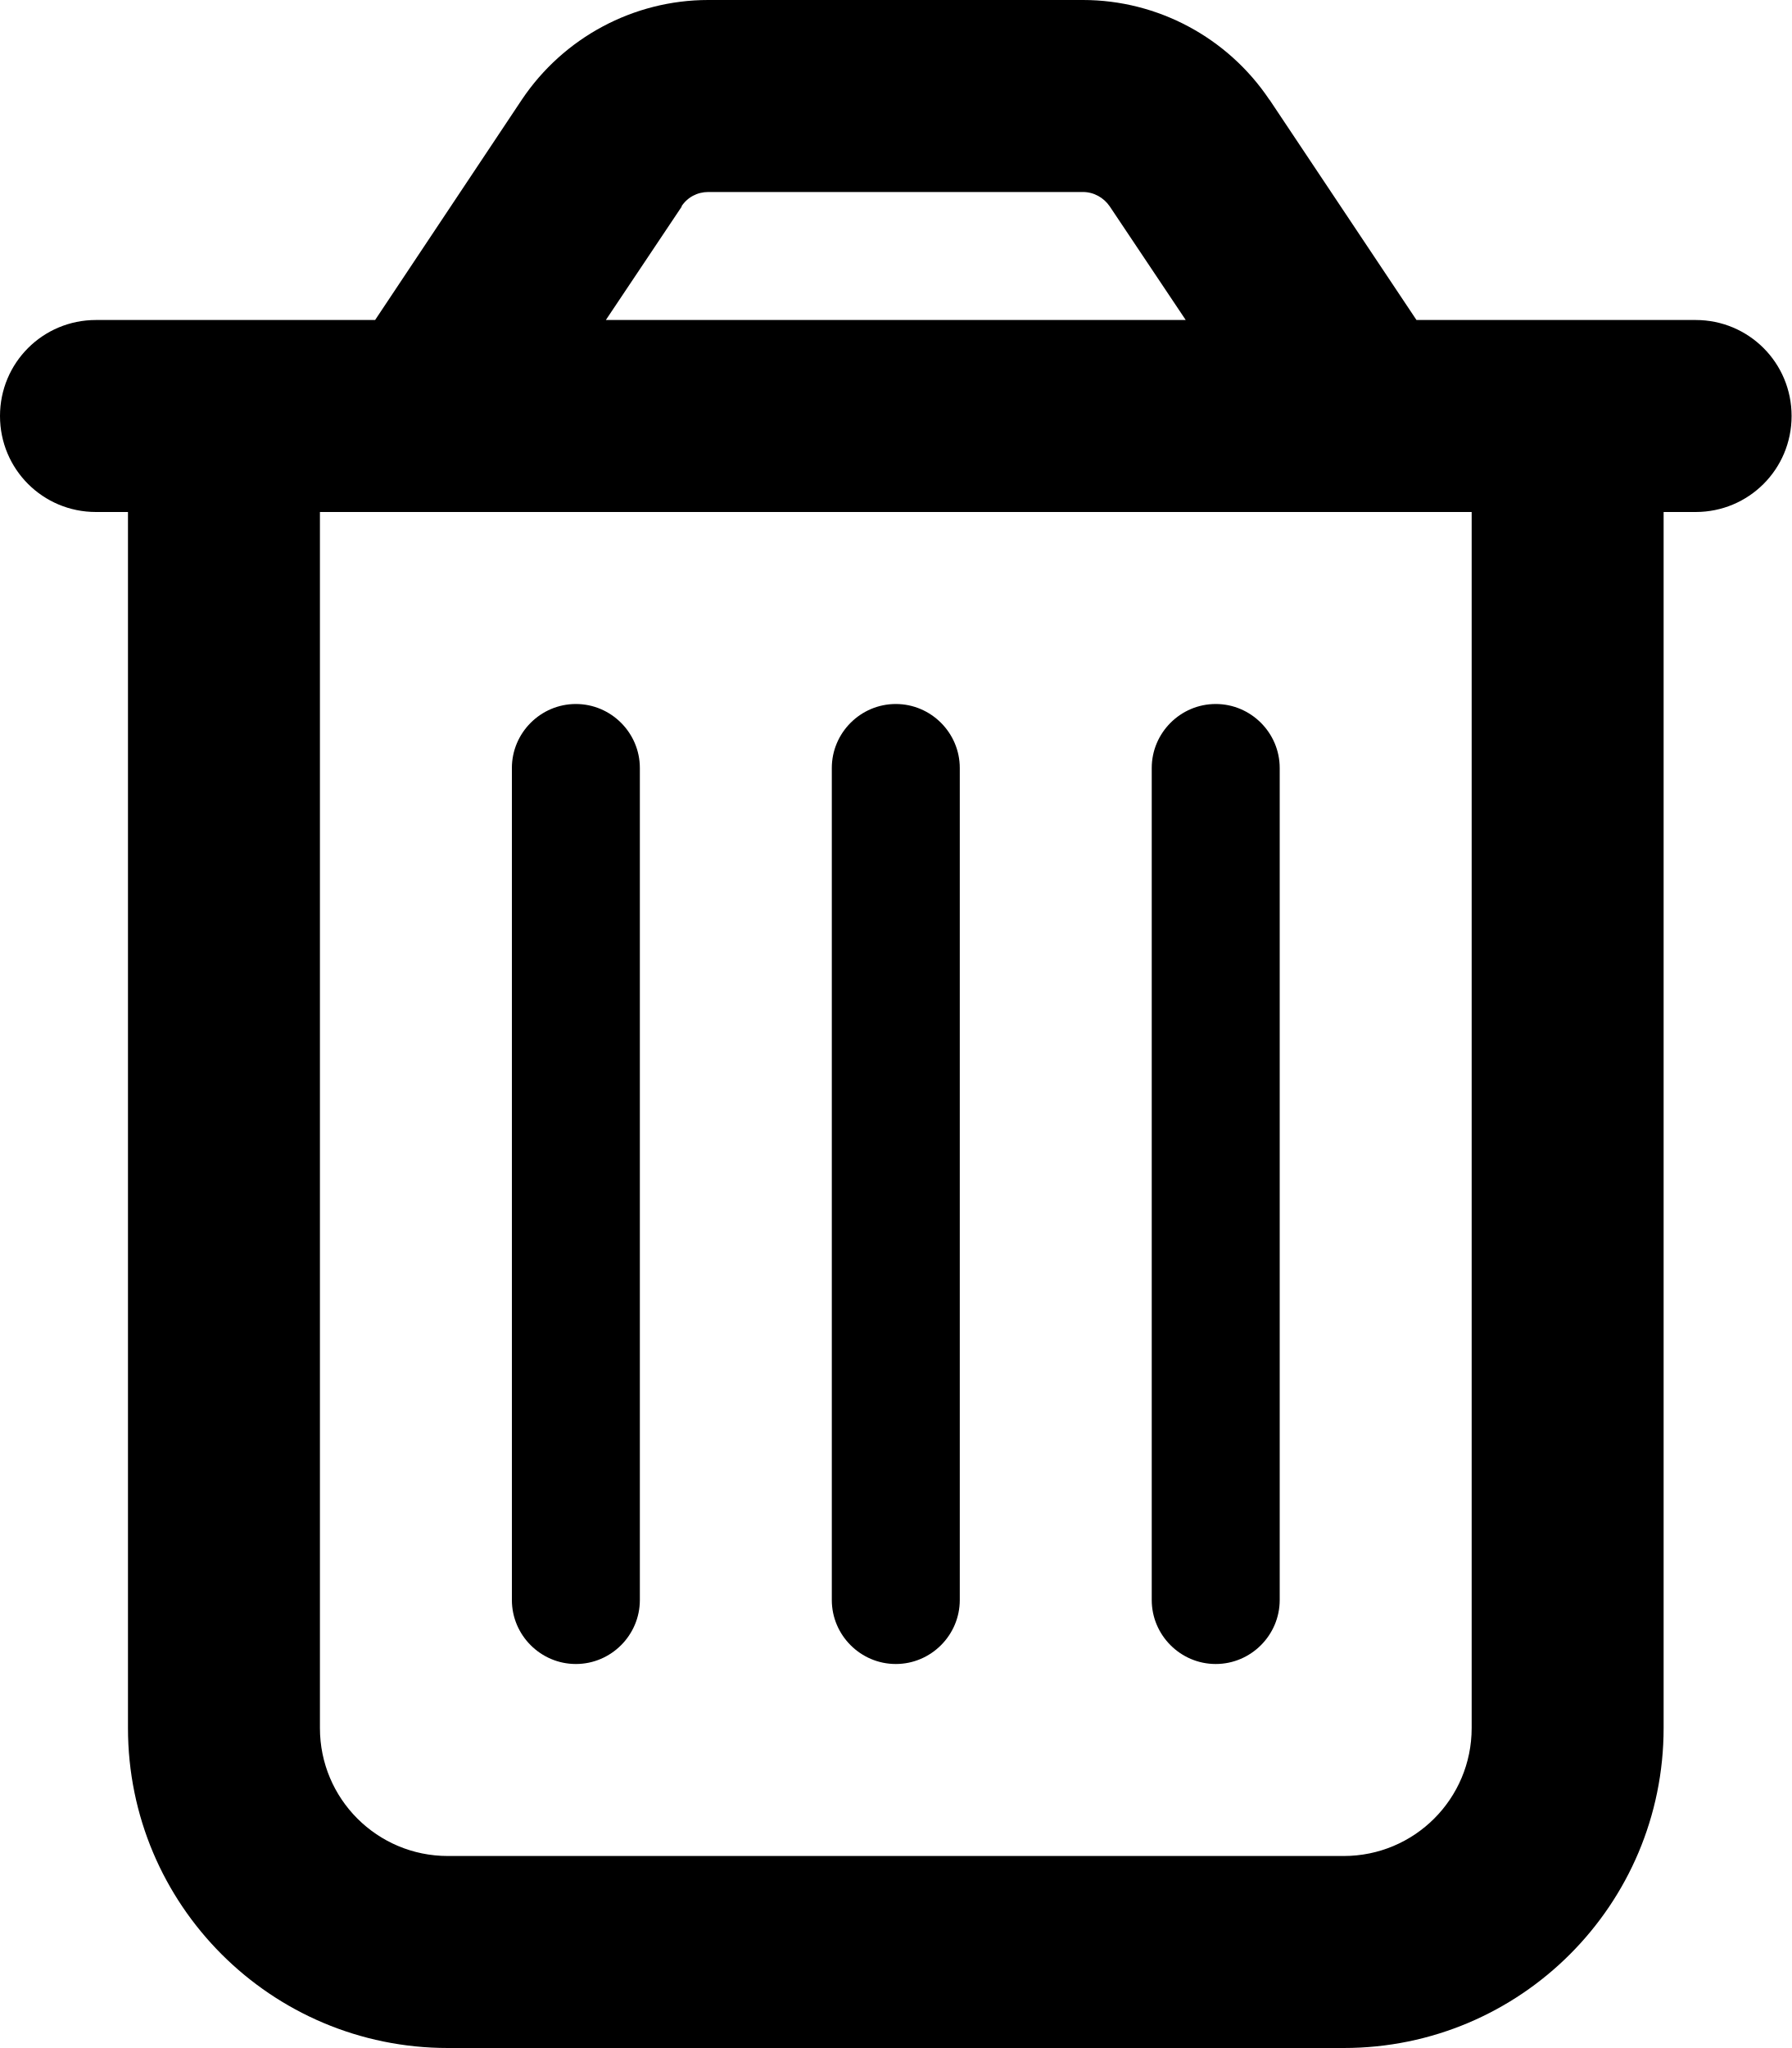
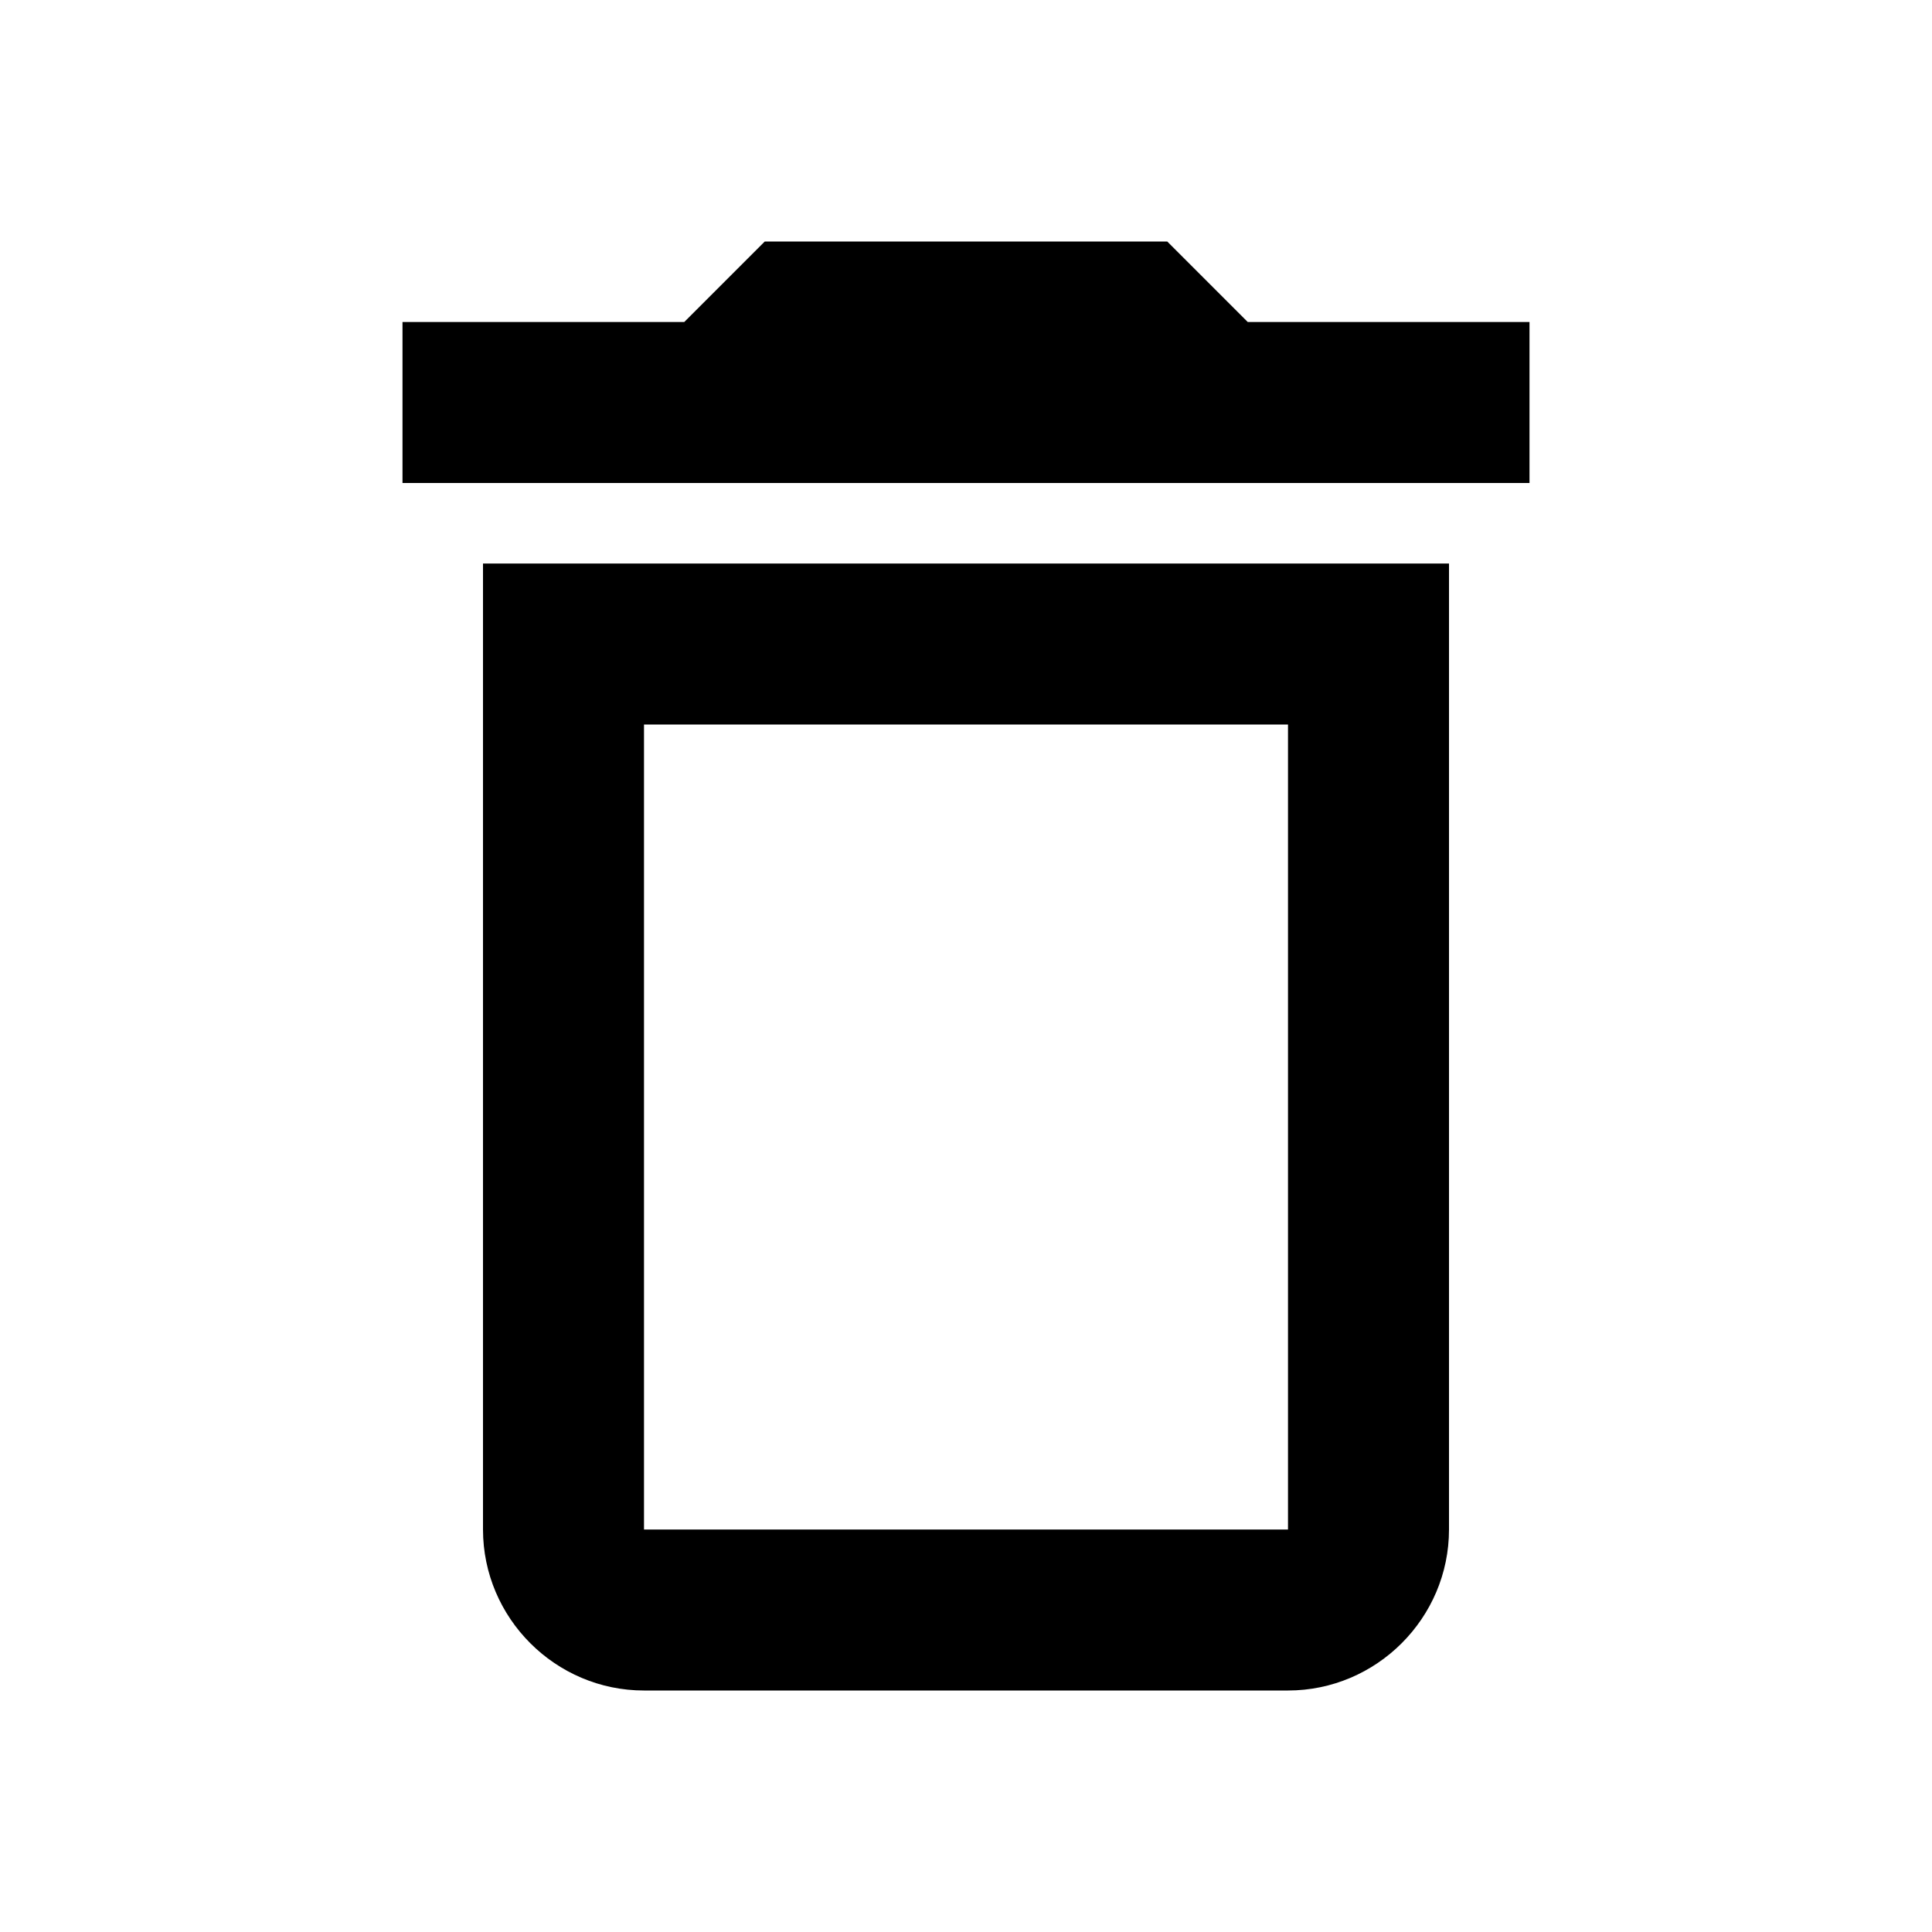
- <svg xmlns="http://www.w3.org/2000/svg" viewBox="0 0 448 512">
-   <path d="M170.5 51.6L151.5 80h145l-19-28.4c-1.5-2.2-4-3.6-6.7-3.6H177.1c-2.7 0-5.2 1.3-6.7 3.6zm147-26.6L354.2 80H368h48 8c13.3 0 24 10.7 24 24s-10.7 24-24 24h-8V432c0 44.2-35.8 80-80 80H112c-44.2 0-80-35.8-80-80V128H24c-13.3 0-24-10.7-24-24S10.7 80 24 80h8H80 93.8l36.7-55.1C140.9 9.4 158.4 0 177.1 0h93.7c18.7 0 36.2 9.4 46.6 24.9zM80 128V432c0 17.7 14.3 32 32 32H336c17.7 0 32-14.3 32-32V128H80zm80 64V400c0 8.8-7.2 16-16 16s-16-7.2-16-16V192c0-8.8 7.2-16 16-16s16 7.2 16 16zm80 0V400c0 8.8-7.2 16-16 16s-16-7.2-16-16V192c0-8.8 7.2-16 16-16s16 7.2 16 16zm80 0V400c0 8.8-7.2 16-16 16s-16-7.2-16-16V192c0-8.8 7.2-16 16-16s16 7.2 16 16z" />
+ <svg xmlns="http://www.w3.org/2000/svg" height="24px" viewBox="0 0 24 24" width="24px" fill="#000000">
+   <path d="M0 0h24v24H0V0z" fill="none" />
+   <path d="M16 9v10H8V9h8m-1.5-6h-5l-1 1H5v2h14V4h-3.5l-1-1zM18 7H6v12c0 1.1.9 2 2 2h8c1.1 0 2-.9 2-2V7z" />
</svg>
